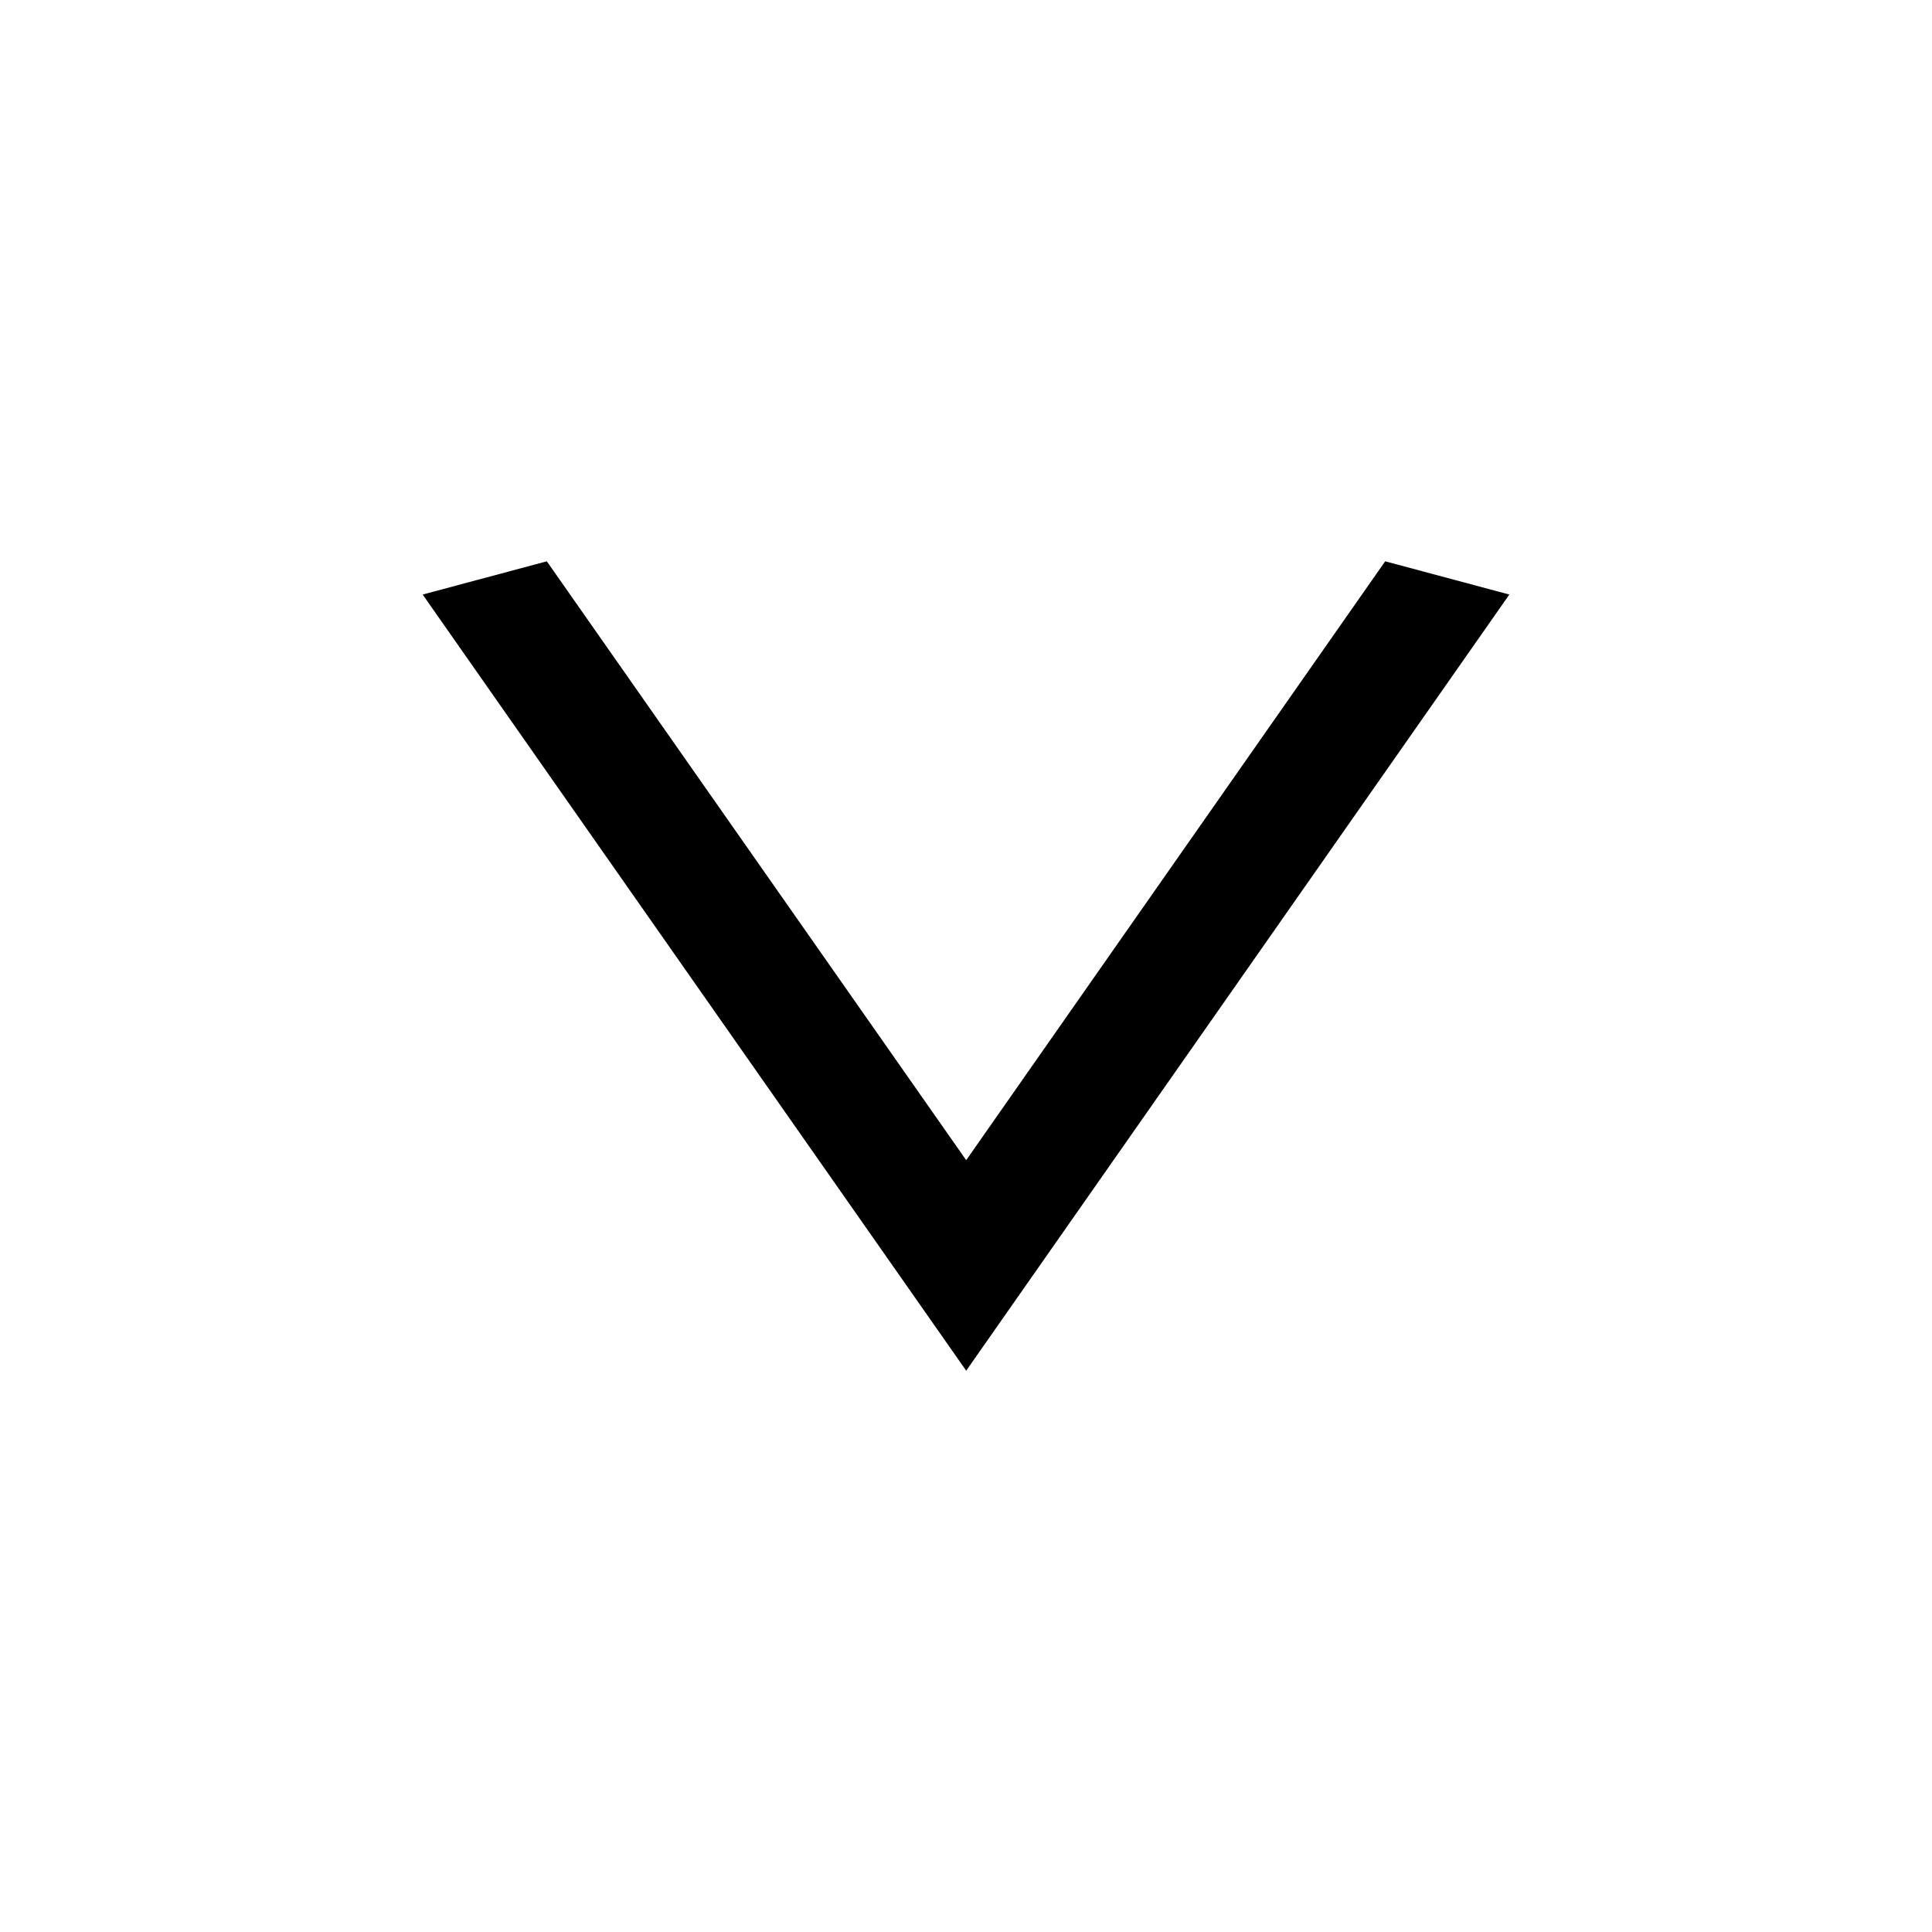
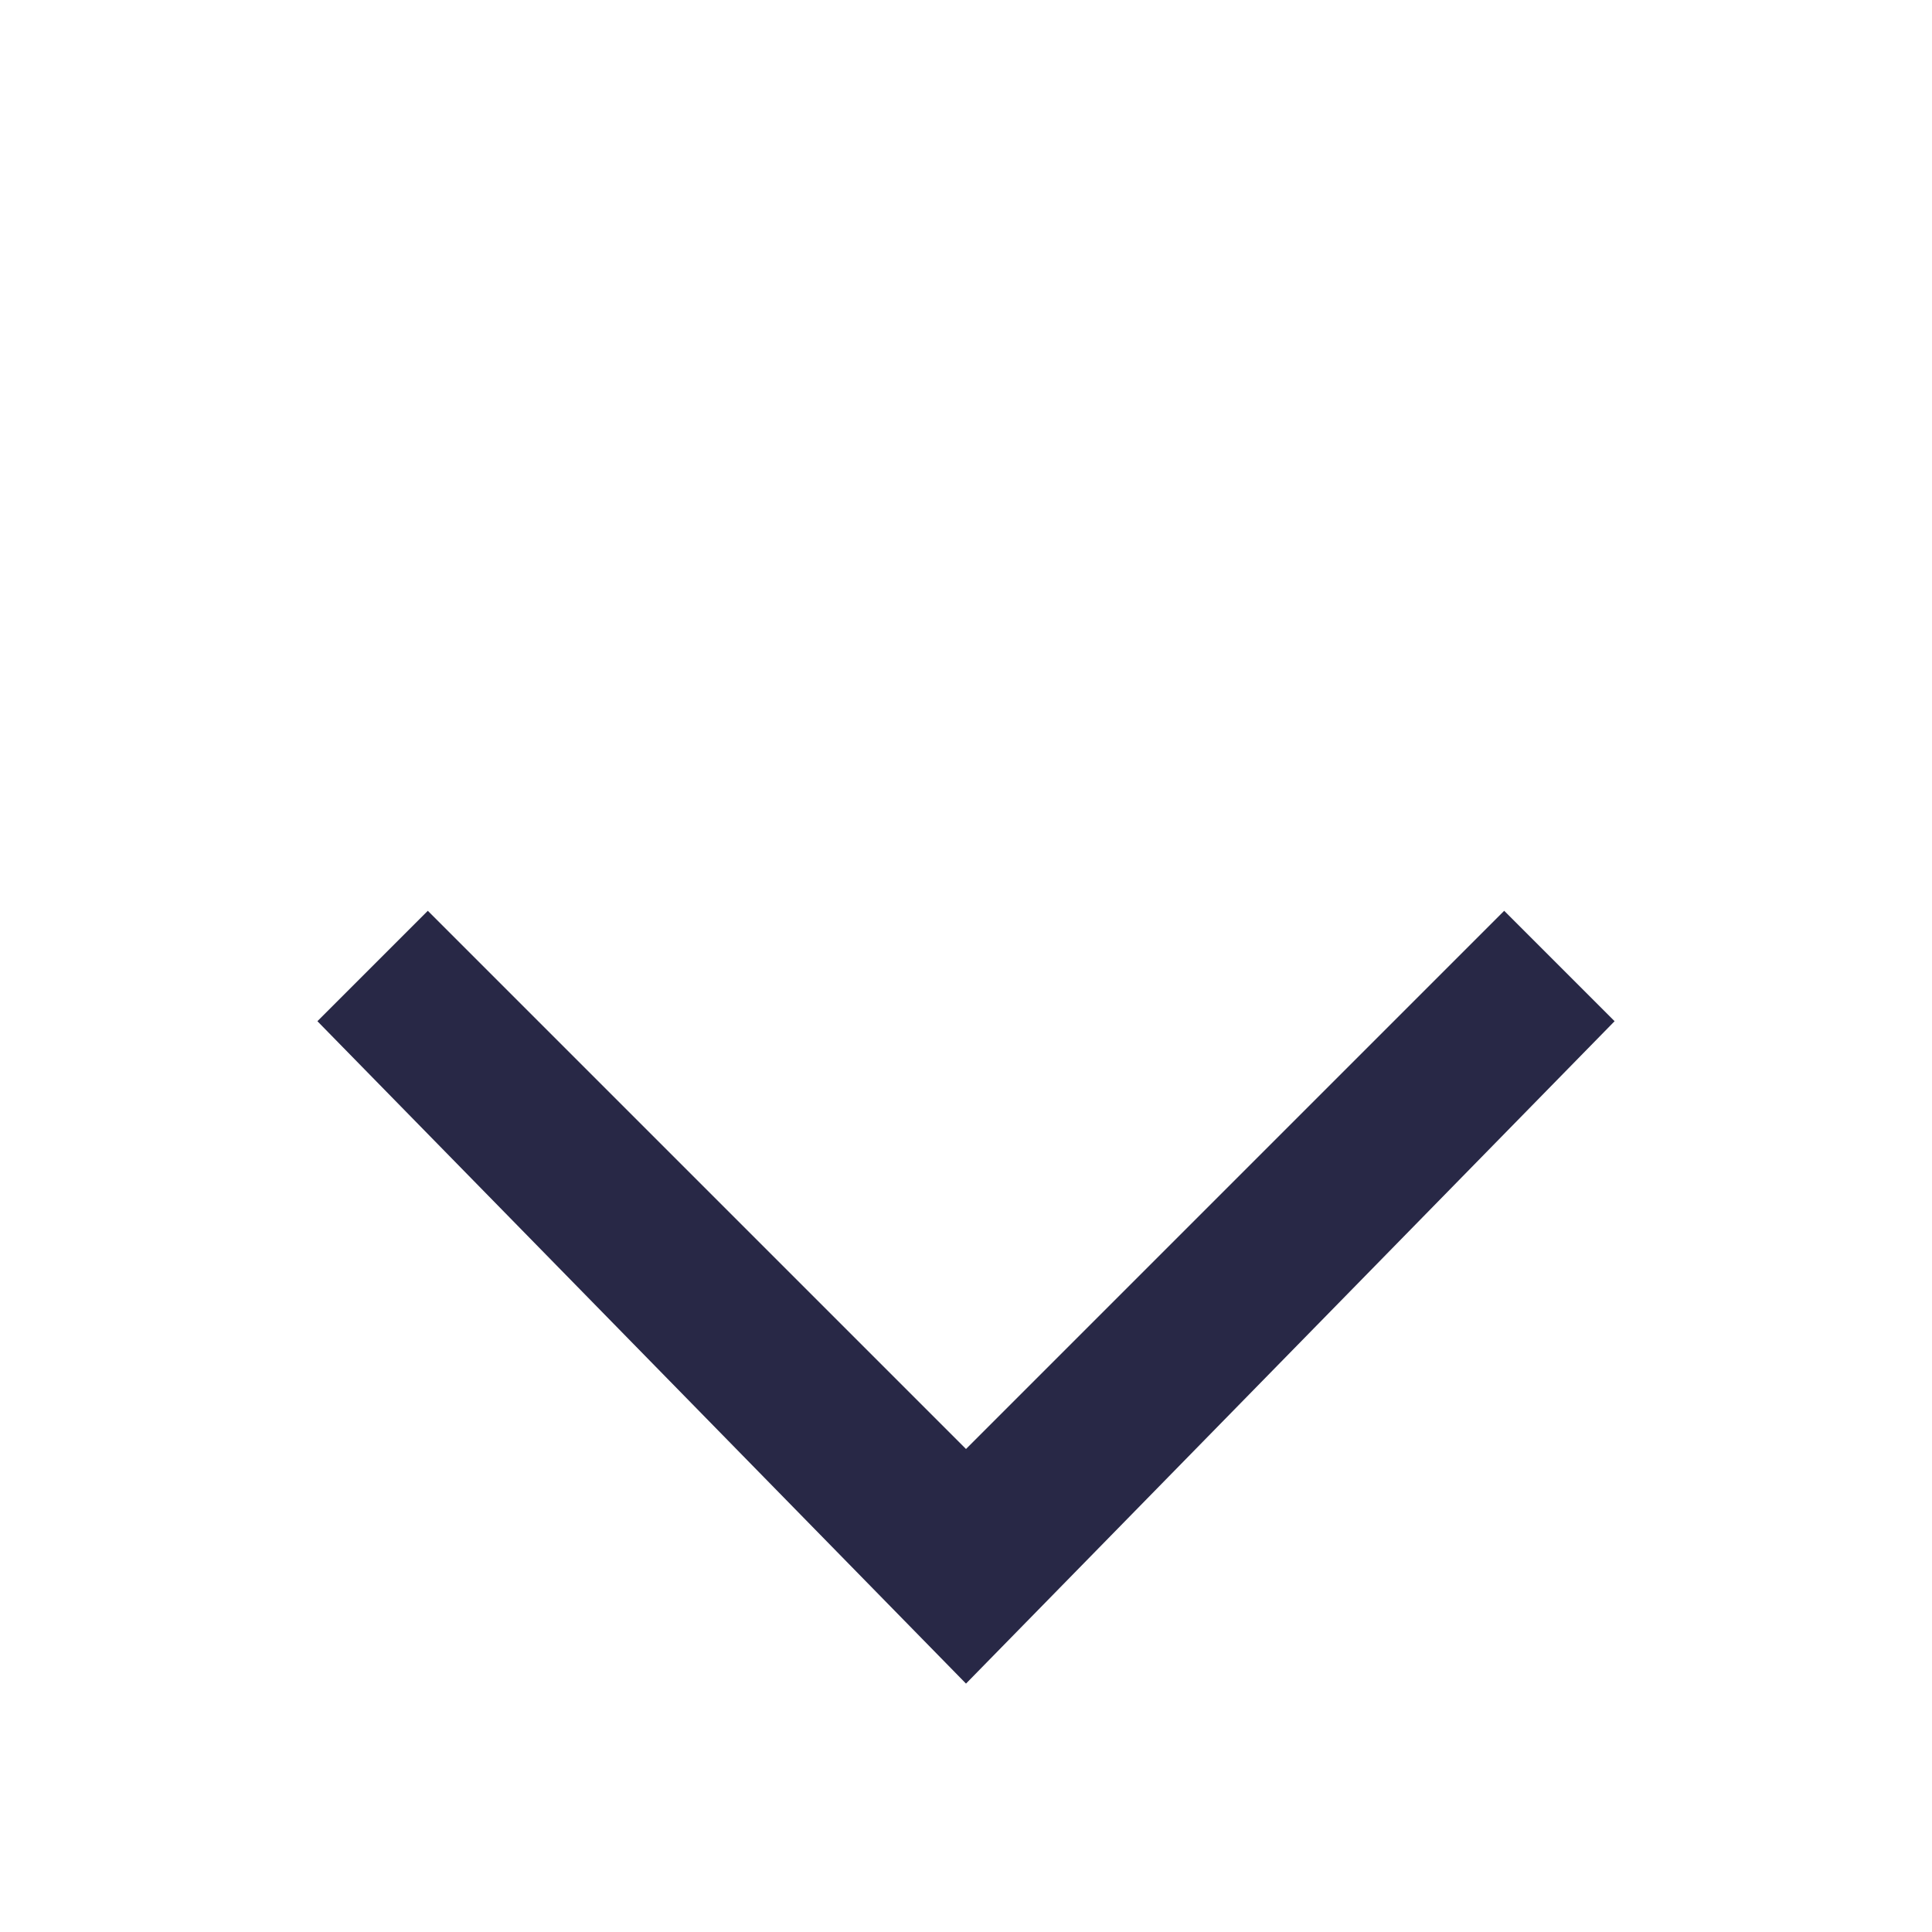
- <svg xmlns="http://www.w3.org/2000/svg" width="30" height="30" fill="#000" viewBox="0 0 30 30">
-   <path d="M15.003 21.284L6.563 9.232l1.928-.516 6.512 9.299 6.506-9.299 1.928.516-8.434 12.052z" />
+ <svg xmlns="http://www.w3.org/2000/svg" version="1.1" id="Layer_1" x="0px" y="0px" viewBox="0 0 14 14" style="enable-background:new 0 0 14 14;" xml:space="preserve">
+   <style type="text/css">
+ 	.st0{fill:#282846;}
+ </style>
+   <polygon id="Path_1_" class="st0" points="10.9,6.6 11.7,7.4 7,12.2 2.3,7.4 3.1,6.6 7,10.5 " />
</svg>
